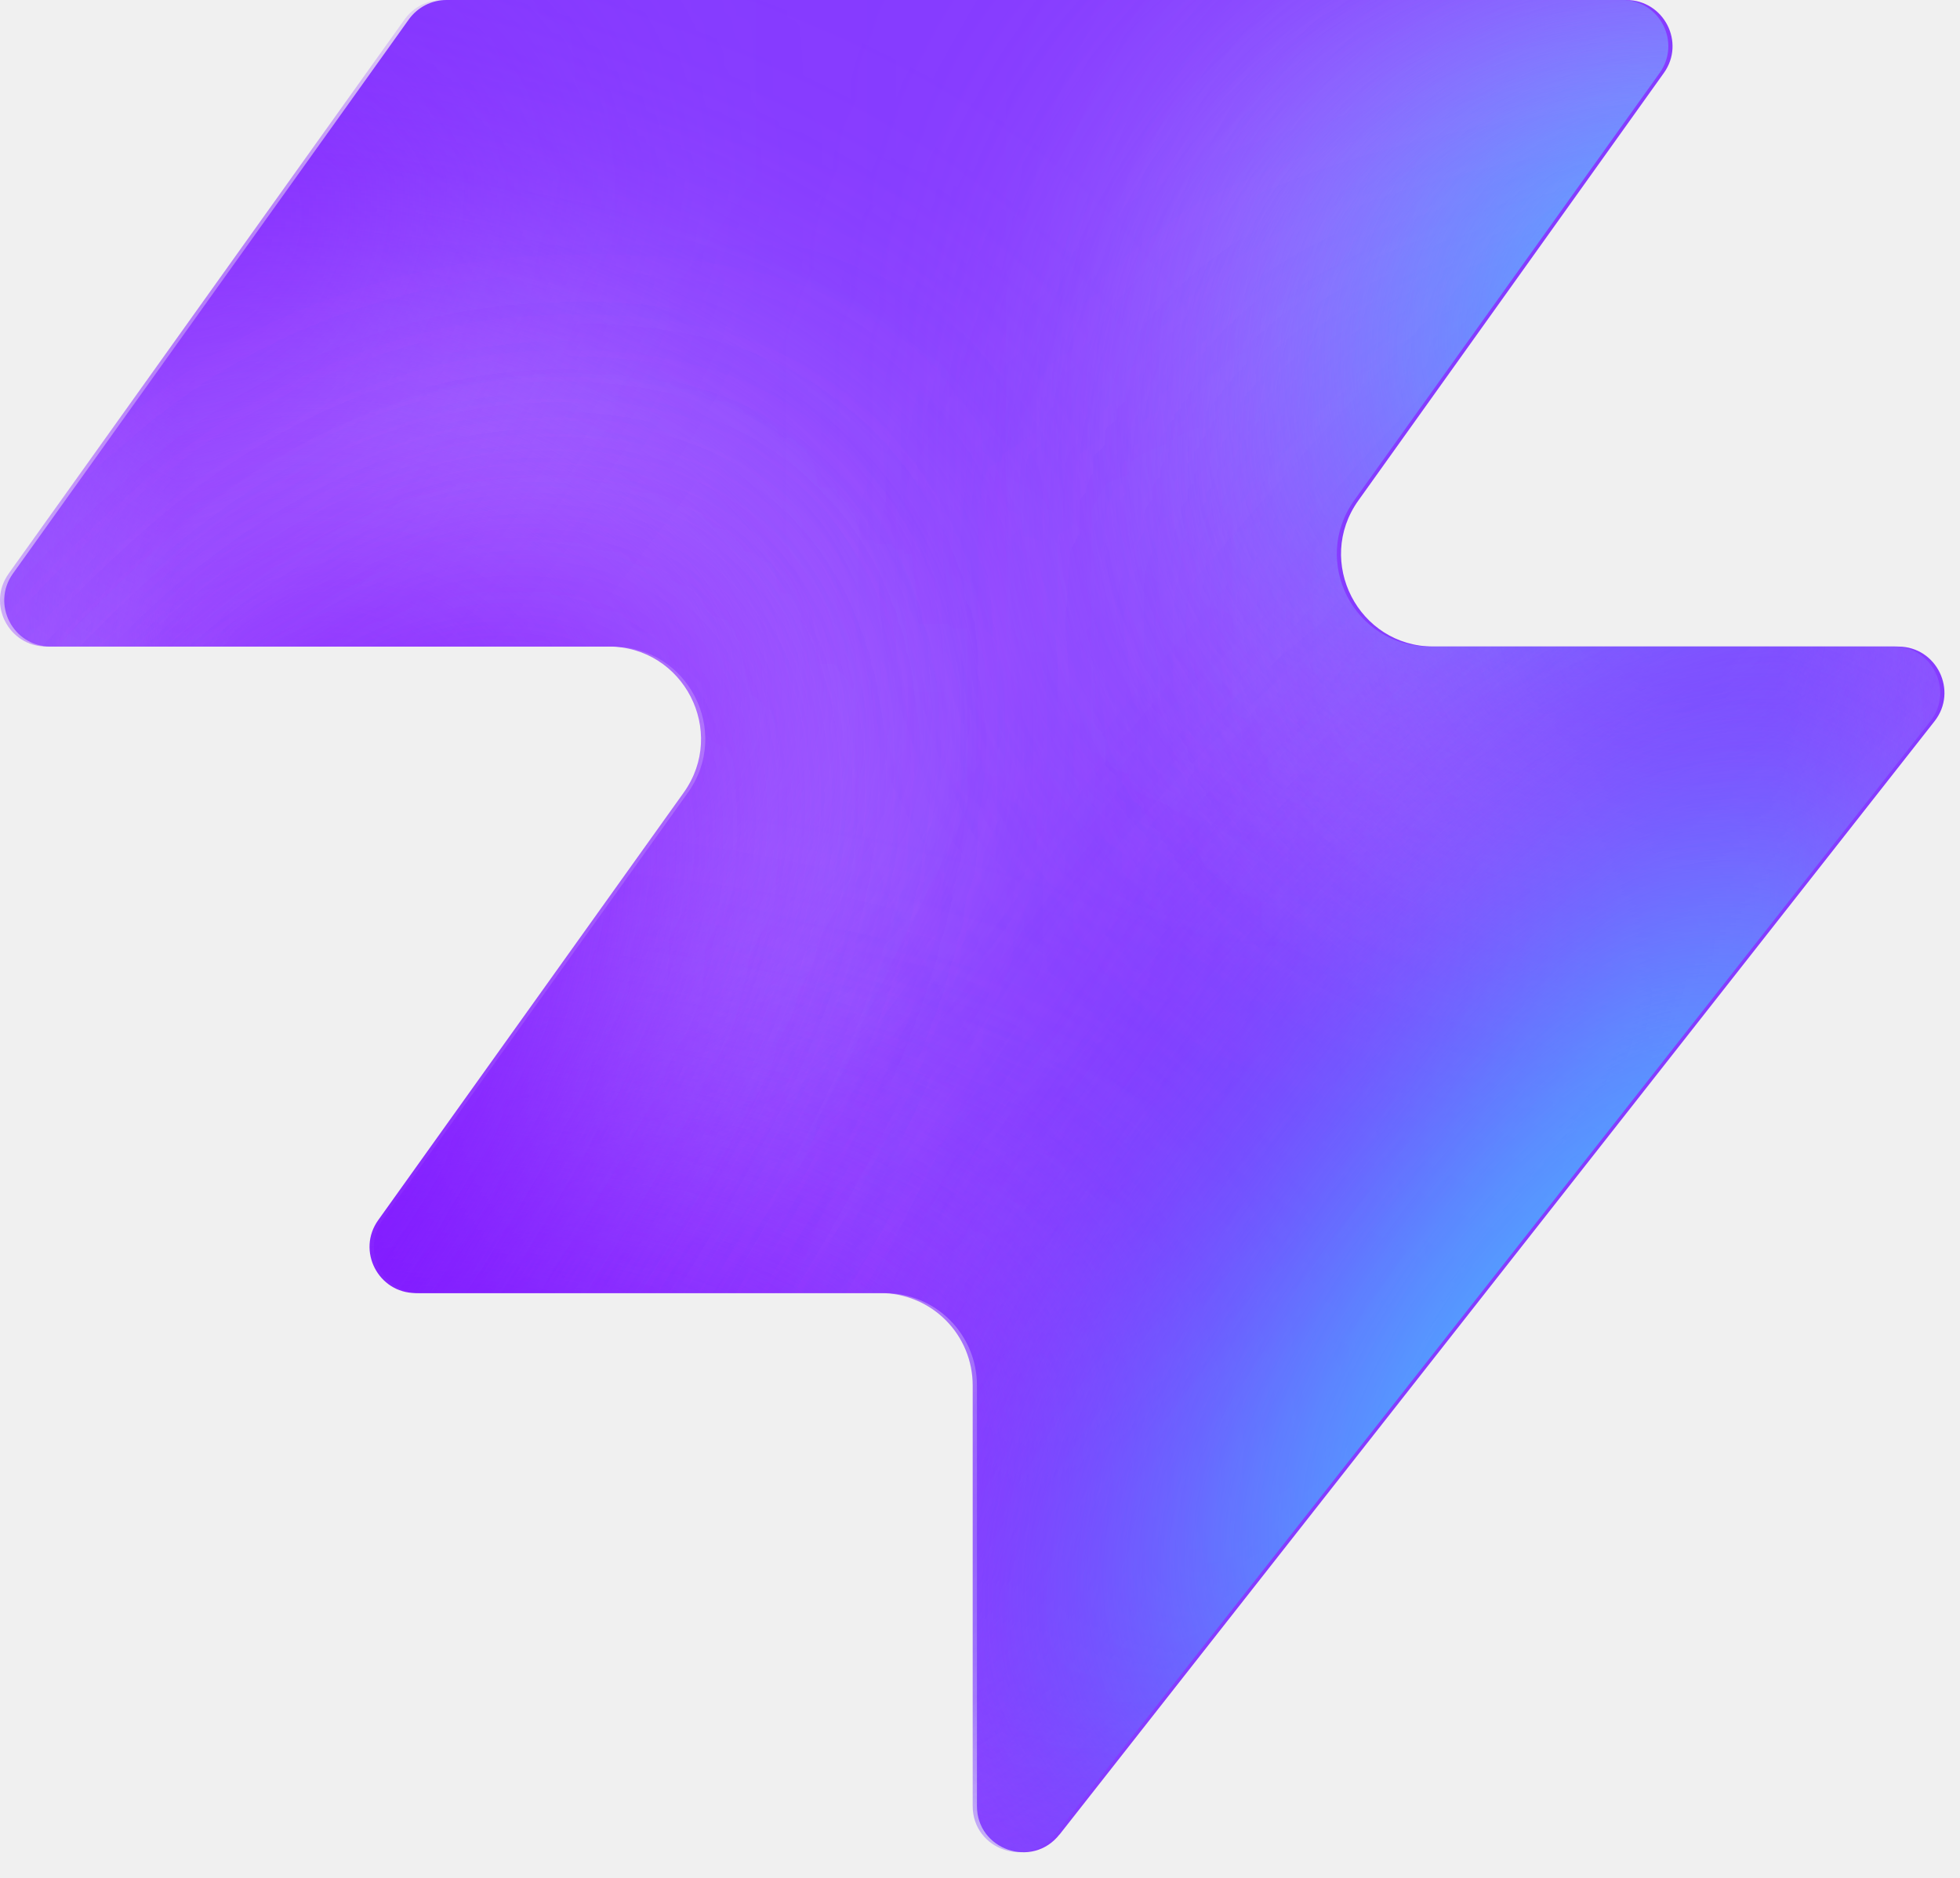
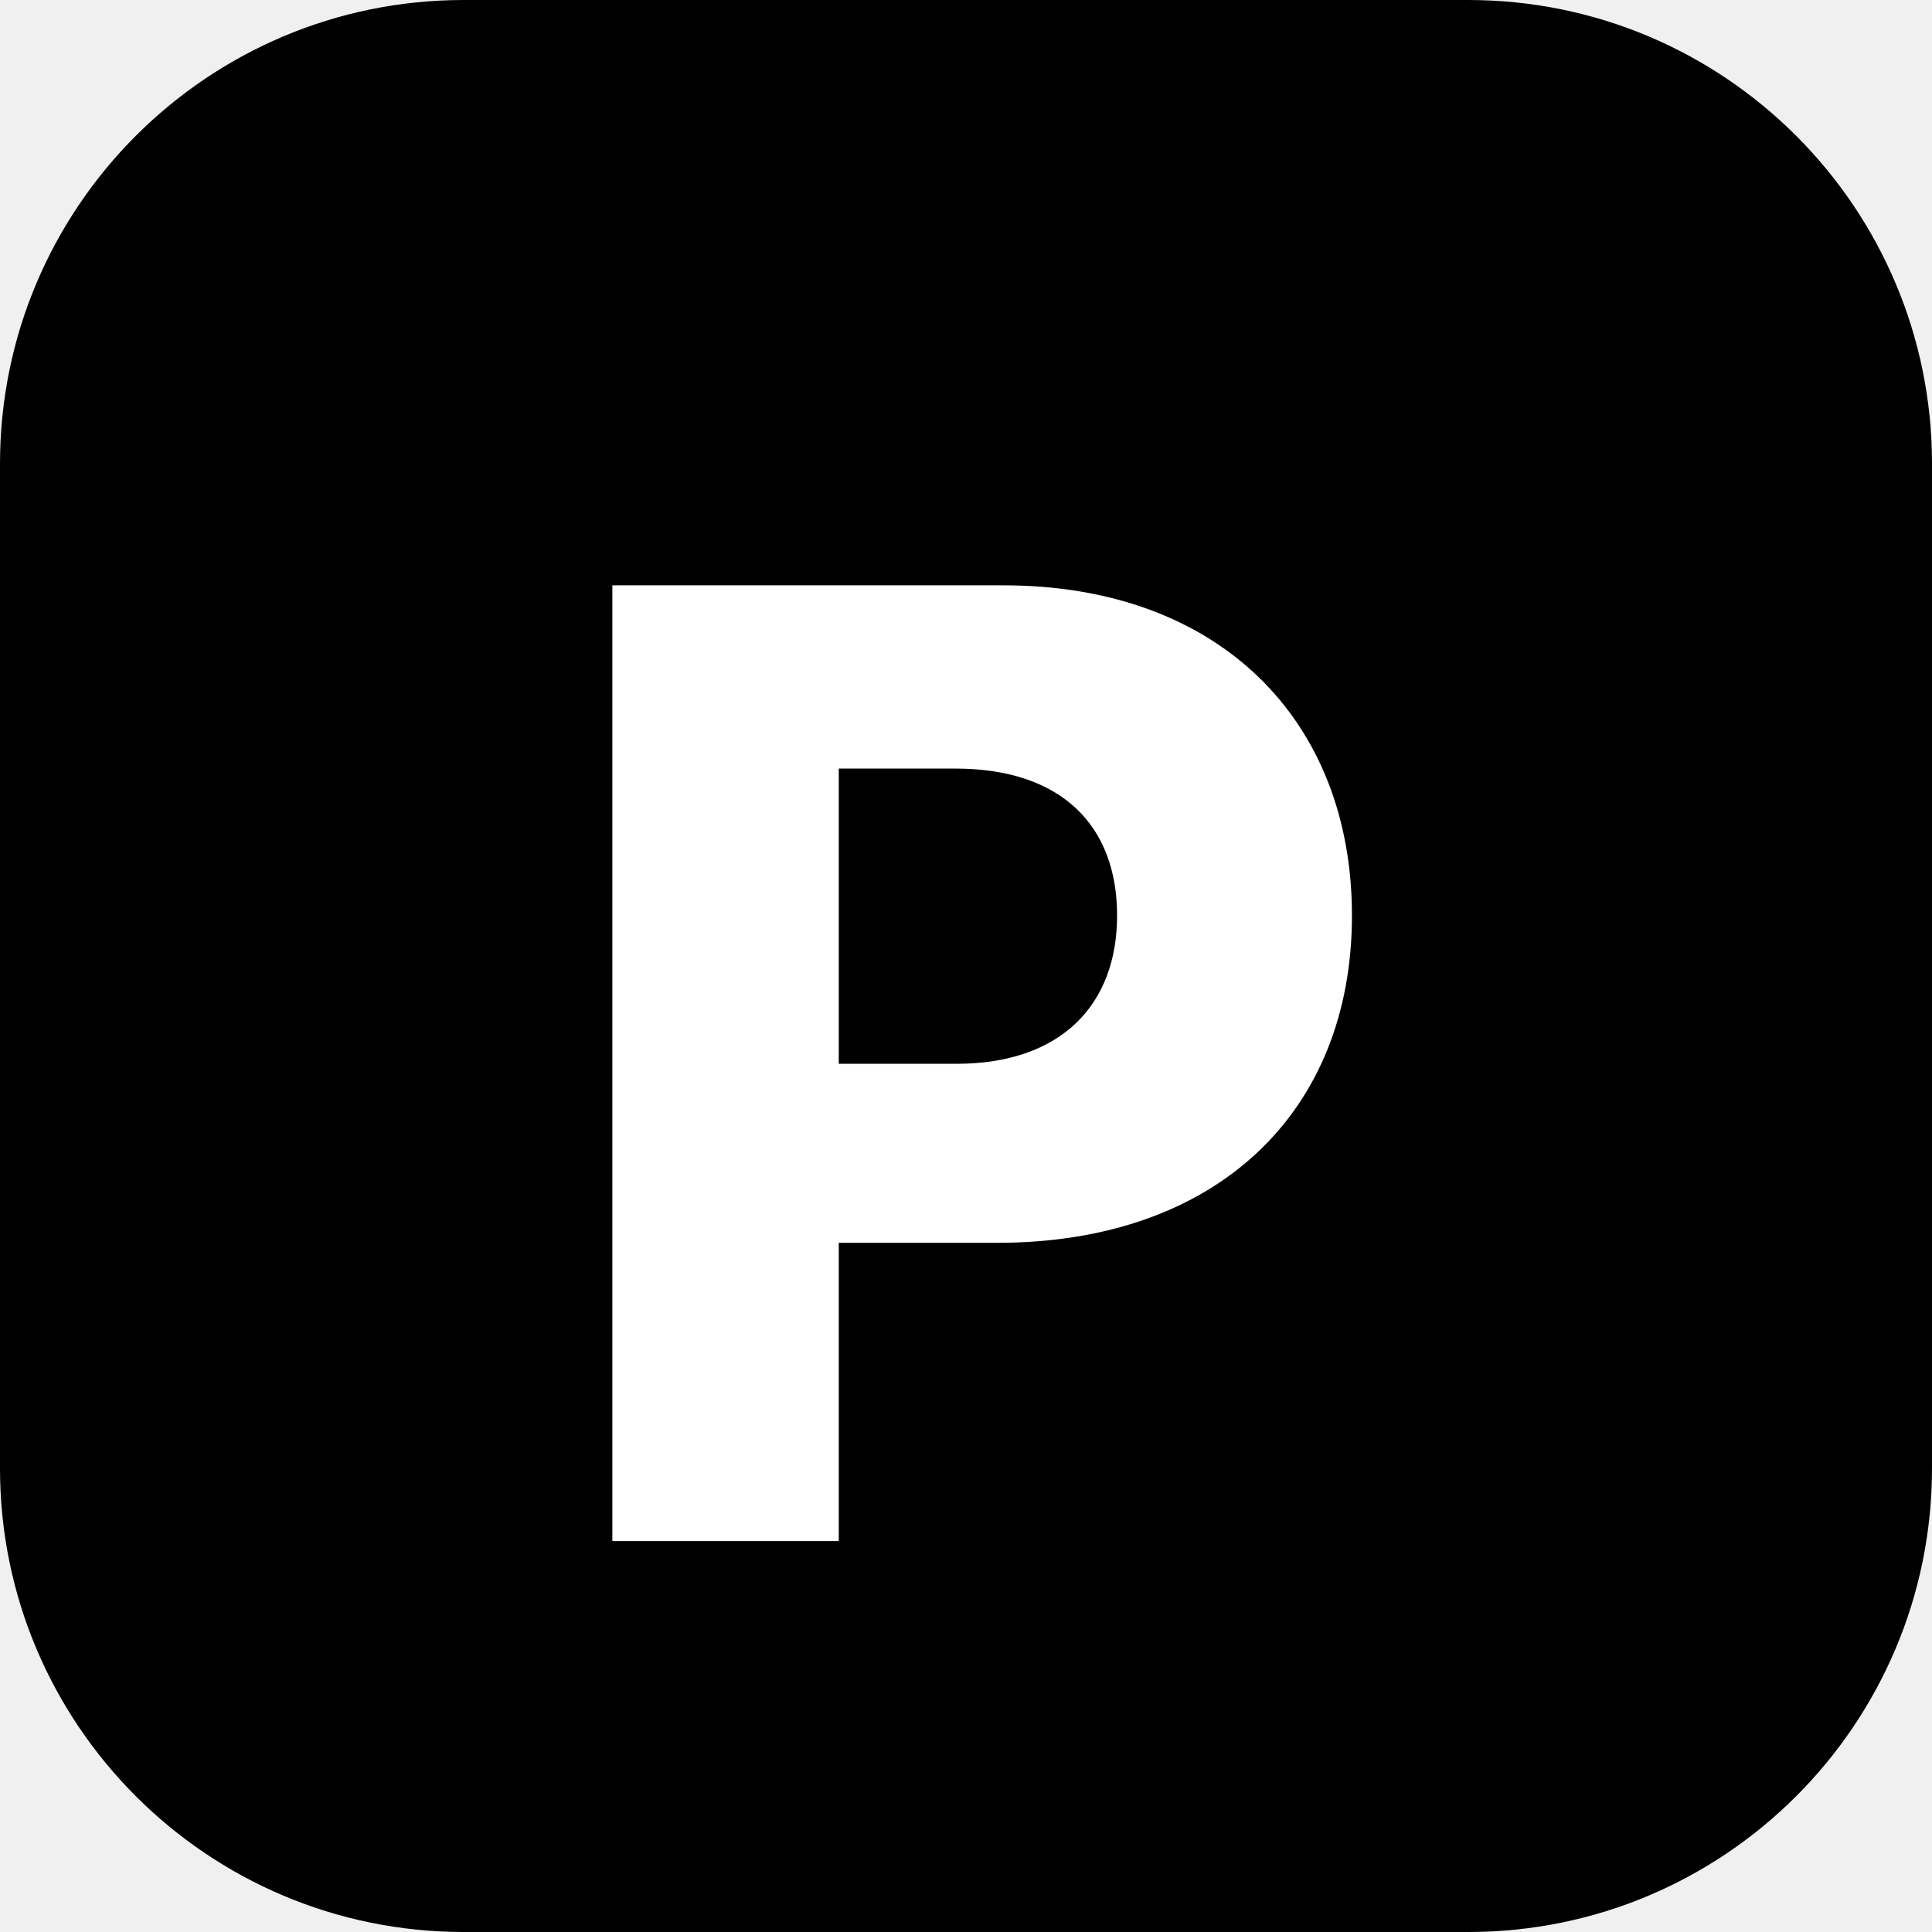
- <svg xmlns="http://www.w3.org/2000/svg" width="48" height="46" fill="none" viewBox="0 0 48 46">
-   <path fill="#863bff" d="M25.946 44.938c-.664.845-2.021.375-2.021-.698V33.937a2.26 2.26 0 0 0-2.262-2.262H10.287c-.92 0-1.456-1.04-.92-1.788l7.48-10.471c1.07-1.497 0-3.578-1.842-3.578H1.237c-.92 0-1.456-1.04-.92-1.788L10.013.474c.214-.297.556-.474.92-.474h28.894c.92 0 1.456 1.04.92 1.788l-7.48 10.471c-1.07 1.498 0 3.579 1.842 3.579h11.377c.943 0 1.473 1.088.89 1.83L25.947 44.94z" style="fill:#863bff;fill:color(display-p3 .525 .23 1);fill-opacity:1" />
-   <mask id="a" width="48" height="46" x="0" y="0" maskUnits="userSpaceOnUse" style="mask-type:alpha">
-     <path fill="#000" d="M25.842 44.938c-.664.844-2.021.375-2.021-.698V33.937a2.26 2.26 0 0 0-2.262-2.262H10.183c-.92 0-1.456-1.04-.92-1.788l7.48-10.471c1.07-1.498 0-3.579-1.842-3.579H1.133c-.92 0-1.456-1.04-.92-1.787L9.91.473c.214-.297.556-.474.92-.474h28.894c.92 0 1.456 1.04.92 1.788l-7.48 10.471c-1.07 1.498 0 3.578 1.842 3.578h11.377c.943 0 1.473 1.088.89 1.832L25.843 44.94z" style="fill:#000;fill-opacity:1" />
-   </mask>
-   <g mask="url(#a)">
-     <g filter="url(#b)">
-       <ellipse cx="5.508" cy="14.704" fill="#ede6ff" rx="5.508" ry="14.704" style="fill:#ede6ff;fill:color(display-p3 .927 .903 1);fill-opacity:1" transform="matrix(.00324 1 1 -.00324 -4.47 31.516)" />
-     </g>
-     <g filter="url(#c)">
-       <ellipse cx="10.399" cy="29.851" fill="#ede6ff" rx="10.399" ry="29.851" style="fill:#ede6ff;fill:color(display-p3 .927 .903 1);fill-opacity:1" transform="matrix(.00324 1 1 -.00324 -39.328 7.883)" />
-     </g>
-     <g filter="url(#d)">
-       <ellipse cx="5.508" cy="30.487" fill="#7e14ff" rx="5.508" ry="30.487" style="fill:#7e14ff;fill:color(display-p3 .492 .077 1);fill-opacity:1" transform="rotate(89.814 -25.913 -14.639)scale(1 -1)" />
-     </g>
-     <g filter="url(#e)">
-       <ellipse cx="5.508" cy="30.599" fill="#7e14ff" rx="5.508" ry="30.599" style="fill:#7e14ff;fill:color(display-p3 .492 .077 1);fill-opacity:1" transform="rotate(89.814 -32.644 -3.334)scale(1 -1)" />
-     </g>
-     <g filter="url(#f)">
-       <ellipse cx="5.508" cy="30.599" fill="#7e14ff" rx="5.508" ry="30.599" style="fill:#7e14ff;fill:color(display-p3 .492 .077 1);fill-opacity:1" transform="matrix(.00324 1 1 -.00324 -34.34 30.47)" />
-     </g>
-     <g filter="url(#g)">
-       <ellipse cx="14.072" cy="22.078" fill="#ede6ff" rx="14.072" ry="22.078" style="fill:#ede6ff;fill:color(display-p3 .927 .903 1);fill-opacity:1" transform="rotate(93.35 24.506 48.493)scale(-1 1)" />
-     </g>
-     <g filter="url(#h)">
-       <ellipse cx="3.47" cy="21.501" fill="#7e14ff" rx="3.47" ry="21.501" style="fill:#7e14ff;fill:color(display-p3 .492 .077 1);fill-opacity:1" transform="rotate(89.009 28.708 47.59)scale(-1 1)" />
-     </g>
-     <g filter="url(#i)">
-       <ellipse cx="3.47" cy="21.501" fill="#7e14ff" rx="3.47" ry="21.501" style="fill:#7e14ff;fill:color(display-p3 .492 .077 1);fill-opacity:1" transform="rotate(89.009 28.708 47.59)scale(-1 1)" />
-     </g>
-     <g filter="url(#j)">
-       <ellipse cx=".387" cy="8.972" fill="#7e14ff" rx="4.407" ry="29.108" style="fill:#7e14ff;fill:color(display-p3 .492 .077 1);fill-opacity:1" transform="rotate(39.51 .387 8.972)" />
-     </g>
-     <g filter="url(#k)">
-       <ellipse cx="47.523" cy="-6.092" fill="#7e14ff" rx="4.407" ry="29.108" style="fill:#7e14ff;fill:color(display-p3 .492 .077 1);fill-opacity:1" transform="rotate(37.892 47.523 -6.092)" />
-     </g>
-     <g filter="url(#l)">
-       <ellipse cx="41.412" cy="6.333" fill="#47bfff" rx="5.971" ry="9.665" style="fill:#47bfff;fill:color(display-p3 .28 .748 1);fill-opacity:1" transform="rotate(37.892 41.412 6.333)" />
-     </g>
-     <g filter="url(#m)">
-       <ellipse cx="-1.879" cy="38.332" fill="#7e14ff" rx="4.407" ry="29.108" style="fill:#7e14ff;fill:color(display-p3 .492 .077 1);fill-opacity:1" transform="rotate(37.892 -1.88 38.332)" />
-     </g>
-     <g filter="url(#n)">
-       <ellipse cx="-1.879" cy="38.332" fill="#7e14ff" rx="4.407" ry="29.108" style="fill:#7e14ff;fill:color(display-p3 .492 .077 1);fill-opacity:1" transform="rotate(37.892 -1.88 38.332)" />
-     </g>
-     <g filter="url(#o)">
-       <ellipse cx="35.651" cy="29.907" fill="#7e14ff" rx="4.407" ry="29.108" style="fill:#7e14ff;fill:color(display-p3 .492 .077 1);fill-opacity:1" transform="rotate(37.892 35.651 29.907)" />
-     </g>
-     <g filter="url(#p)">
-       <ellipse cx="38.418" cy="32.4" fill="#47bfff" rx="5.971" ry="15.297" style="fill:#47bfff;fill:color(display-p3 .28 .748 1);fill-opacity:1" transform="rotate(37.892 38.418 32.4)" />
-     </g>
-   </g>
-   <defs>
-     <filter id="b" width="60.045" height="41.654" x="-19.77" y="16.149" color-interpolation-filters="sRGB" filterUnits="userSpaceOnUse">
-       <feFlood flood-opacity="0" result="BackgroundImageFix" />
-       <feBlend in="SourceGraphic" in2="BackgroundImageFix" result="shape" />
-       <feGaussianBlur result="effect1_foregroundBlur_2002_17158" stdDeviation="7.659" />
-     </filter>
-     <filter id="c" width="90.34" height="51.437" x="-54.613" y="-7.533" color-interpolation-filters="sRGB" filterUnits="userSpaceOnUse">
-       <feFlood flood-opacity="0" result="BackgroundImageFix" />
-       <feBlend in="SourceGraphic" in2="BackgroundImageFix" result="shape" />
-       <feGaussianBlur result="effect1_foregroundBlur_2002_17158" stdDeviation="7.659" />
-     </filter>
-     <filter id="d" width="79.355" height="29.4" x="-49.64" y="2.03" color-interpolation-filters="sRGB" filterUnits="userSpaceOnUse">
-       <feFlood flood-opacity="0" result="BackgroundImageFix" />
-       <feBlend in="SourceGraphic" in2="BackgroundImageFix" result="shape" />
-       <feGaussianBlur result="effect1_foregroundBlur_2002_17158" stdDeviation="4.596" />
-     </filter>
-     <filter id="e" width="79.579" height="29.4" x="-45.045" y="20.029" color-interpolation-filters="sRGB" filterUnits="userSpaceOnUse">
-       <feFlood flood-opacity="0" result="BackgroundImageFix" />
-       <feBlend in="SourceGraphic" in2="BackgroundImageFix" result="shape" />
-       <feGaussianBlur result="effect1_foregroundBlur_2002_17158" stdDeviation="4.596" />
-     </filter>
-     <filter id="f" width="79.579" height="29.4" x="-43.513" y="21.178" color-interpolation-filters="sRGB" filterUnits="userSpaceOnUse">
-       <feFlood flood-opacity="0" result="BackgroundImageFix" />
-       <feBlend in="SourceGraphic" in2="BackgroundImageFix" result="shape" />
-       <feGaussianBlur result="effect1_foregroundBlur_2002_17158" stdDeviation="4.596" />
-     </filter>
-     <filter id="g" width="74.749" height="58.852" x="15.756" y="-17.901" color-interpolation-filters="sRGB" filterUnits="userSpaceOnUse">
-       <feFlood flood-opacity="0" result="BackgroundImageFix" />
-       <feBlend in="SourceGraphic" in2="BackgroundImageFix" result="shape" />
-       <feGaussianBlur result="effect1_foregroundBlur_2002_17158" stdDeviation="7.659" />
-     </filter>
-     <filter id="h" width="61.377" height="25.362" x="23.548" y="2.284" color-interpolation-filters="sRGB" filterUnits="userSpaceOnUse">
-       <feFlood flood-opacity="0" result="BackgroundImageFix" />
-       <feBlend in="SourceGraphic" in2="BackgroundImageFix" result="shape" />
-       <feGaussianBlur result="effect1_foregroundBlur_2002_17158" stdDeviation="4.596" />
-     </filter>
-     <filter id="i" width="61.377" height="25.362" x="23.548" y="2.284" color-interpolation-filters="sRGB" filterUnits="userSpaceOnUse">
-       <feFlood flood-opacity="0" result="BackgroundImageFix" />
-       <feBlend in="SourceGraphic" in2="BackgroundImageFix" result="shape" />
-       <feGaussianBlur result="effect1_foregroundBlur_2002_17158" stdDeviation="4.596" />
-     </filter>
-     <filter id="j" width="56.045" height="63.649" x="-27.636" y="-22.853" color-interpolation-filters="sRGB" filterUnits="userSpaceOnUse">
-       <feFlood flood-opacity="0" result="BackgroundImageFix" />
-       <feBlend in="SourceGraphic" in2="BackgroundImageFix" result="shape" />
-       <feGaussianBlur result="effect1_foregroundBlur_2002_17158" stdDeviation="4.596" />
-     </filter>
-     <filter id="k" width="54.814" height="64.646" x="20.116" y="-38.415" color-interpolation-filters="sRGB" filterUnits="userSpaceOnUse">
-       <feFlood flood-opacity="0" result="BackgroundImageFix" />
-       <feBlend in="SourceGraphic" in2="BackgroundImageFix" result="shape" />
-       <feGaussianBlur result="effect1_foregroundBlur_2002_17158" stdDeviation="4.596" />
-     </filter>
-     <filter id="l" width="33.541" height="35.313" x="24.641" y="-11.323" color-interpolation-filters="sRGB" filterUnits="userSpaceOnUse">
-       <feFlood flood-opacity="0" result="BackgroundImageFix" />
-       <feBlend in="SourceGraphic" in2="BackgroundImageFix" result="shape" />
-       <feGaussianBlur result="effect1_foregroundBlur_2002_17158" stdDeviation="4.596" />
-     </filter>
-     <filter id="m" width="54.814" height="64.646" x="-29.286" y="6.009" color-interpolation-filters="sRGB" filterUnits="userSpaceOnUse">
-       <feFlood flood-opacity="0" result="BackgroundImageFix" />
-       <feBlend in="SourceGraphic" in2="BackgroundImageFix" result="shape" />
-       <feGaussianBlur result="effect1_foregroundBlur_2002_17158" stdDeviation="4.596" />
-     </filter>
-     <filter id="n" width="54.814" height="64.646" x="-29.286" y="6.009" color-interpolation-filters="sRGB" filterUnits="userSpaceOnUse">
-       <feFlood flood-opacity="0" result="BackgroundImageFix" />
-       <feBlend in="SourceGraphic" in2="BackgroundImageFix" result="shape" />
-       <feGaussianBlur result="effect1_foregroundBlur_2002_17158" stdDeviation="4.596" />
-     </filter>
-     <filter id="o" width="54.814" height="64.646" x="8.244" y="-2.416" color-interpolation-filters="sRGB" filterUnits="userSpaceOnUse">
-       <feFlood flood-opacity="0" result="BackgroundImageFix" />
-       <feBlend in="SourceGraphic" in2="BackgroundImageFix" result="shape" />
-       <feGaussianBlur result="effect1_foregroundBlur_2002_17158" stdDeviation="4.596" />
-     </filter>
-     <filter id="p" width="39.409" height="43.623" x="18.713" y="10.588" color-interpolation-filters="sRGB" filterUnits="userSpaceOnUse">
-       <feFlood flood-opacity="0" result="BackgroundImageFix" />
-       <feBlend in="SourceGraphic" in2="BackgroundImageFix" result="shape" />
-       <feGaussianBlur result="effect1_foregroundBlur_2002_17158" stdDeviation="4.596" />
-     </filter>
-   </defs>
+ <svg xmlns="http://www.w3.org/2000/svg" viewBox="0 0 100 100">
+   <rect width="100" height="100" rx="24" fill="black" />
+   <text x="50%" y="54%" font-family="system-ui, -apple-system, sans-serif" font-weight="800" font-size="68" fill="white" text-anchor="middle" dominant-baseline="middle">P</text>
</svg>
